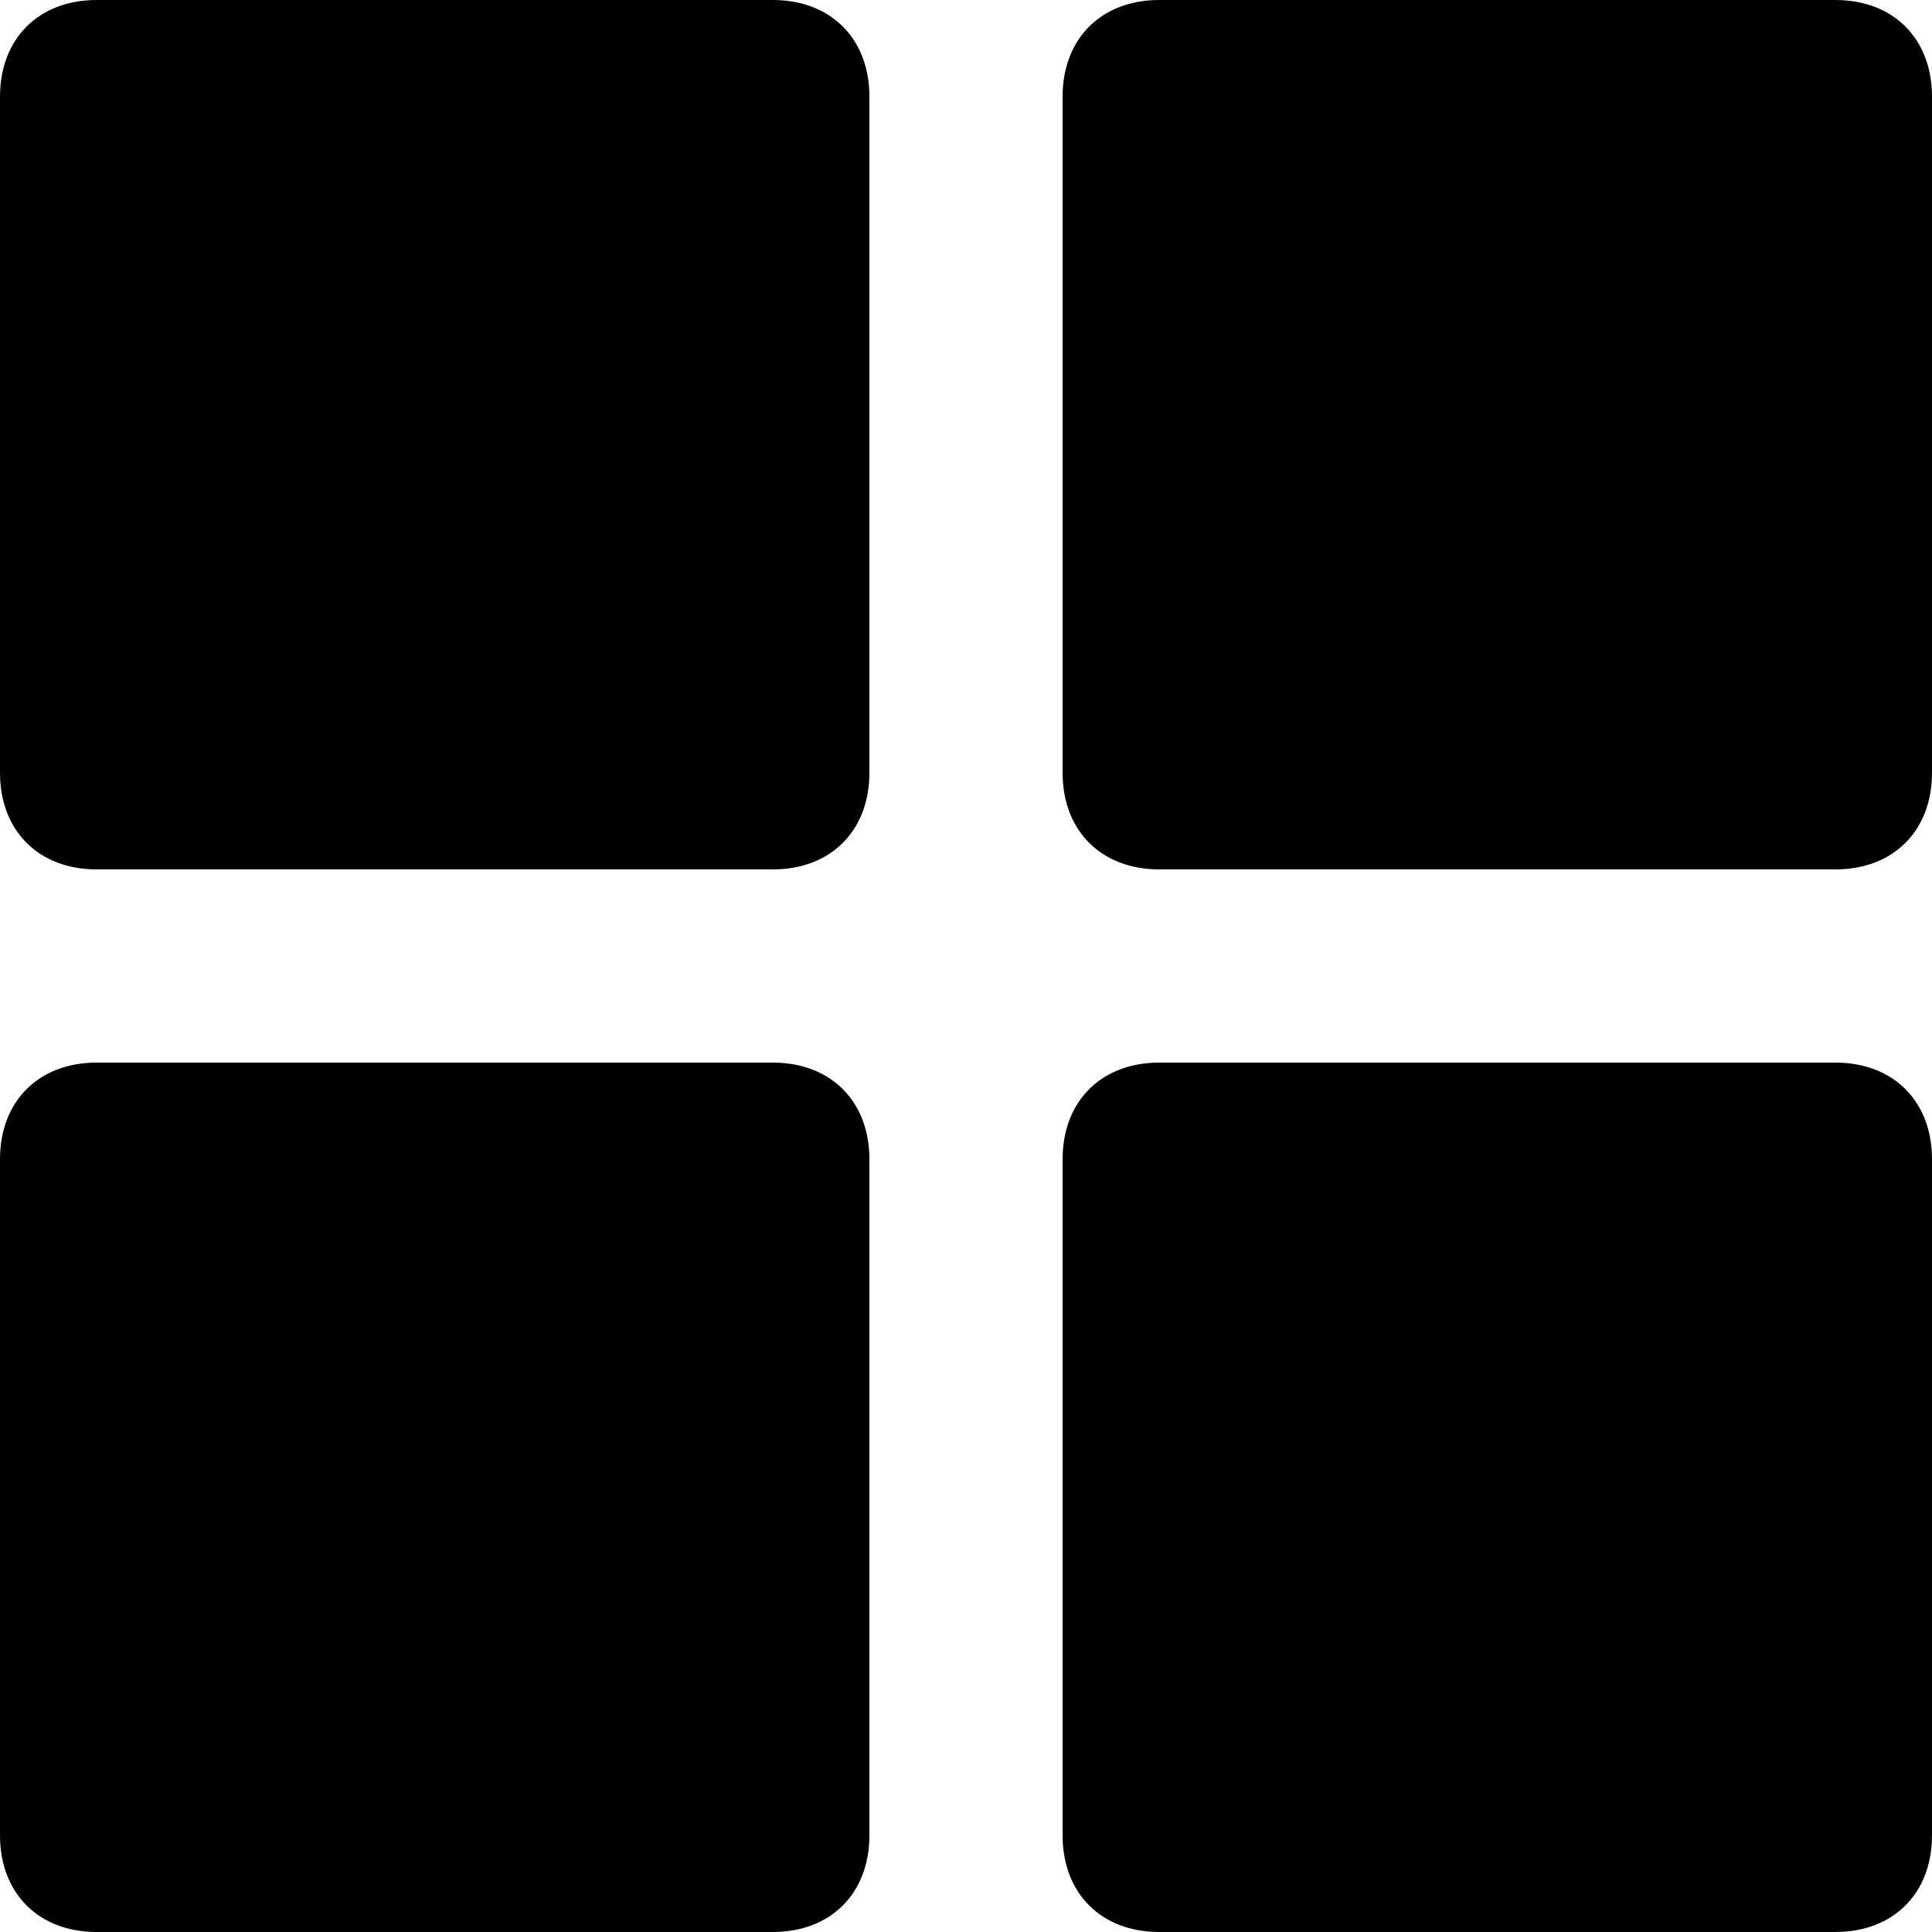
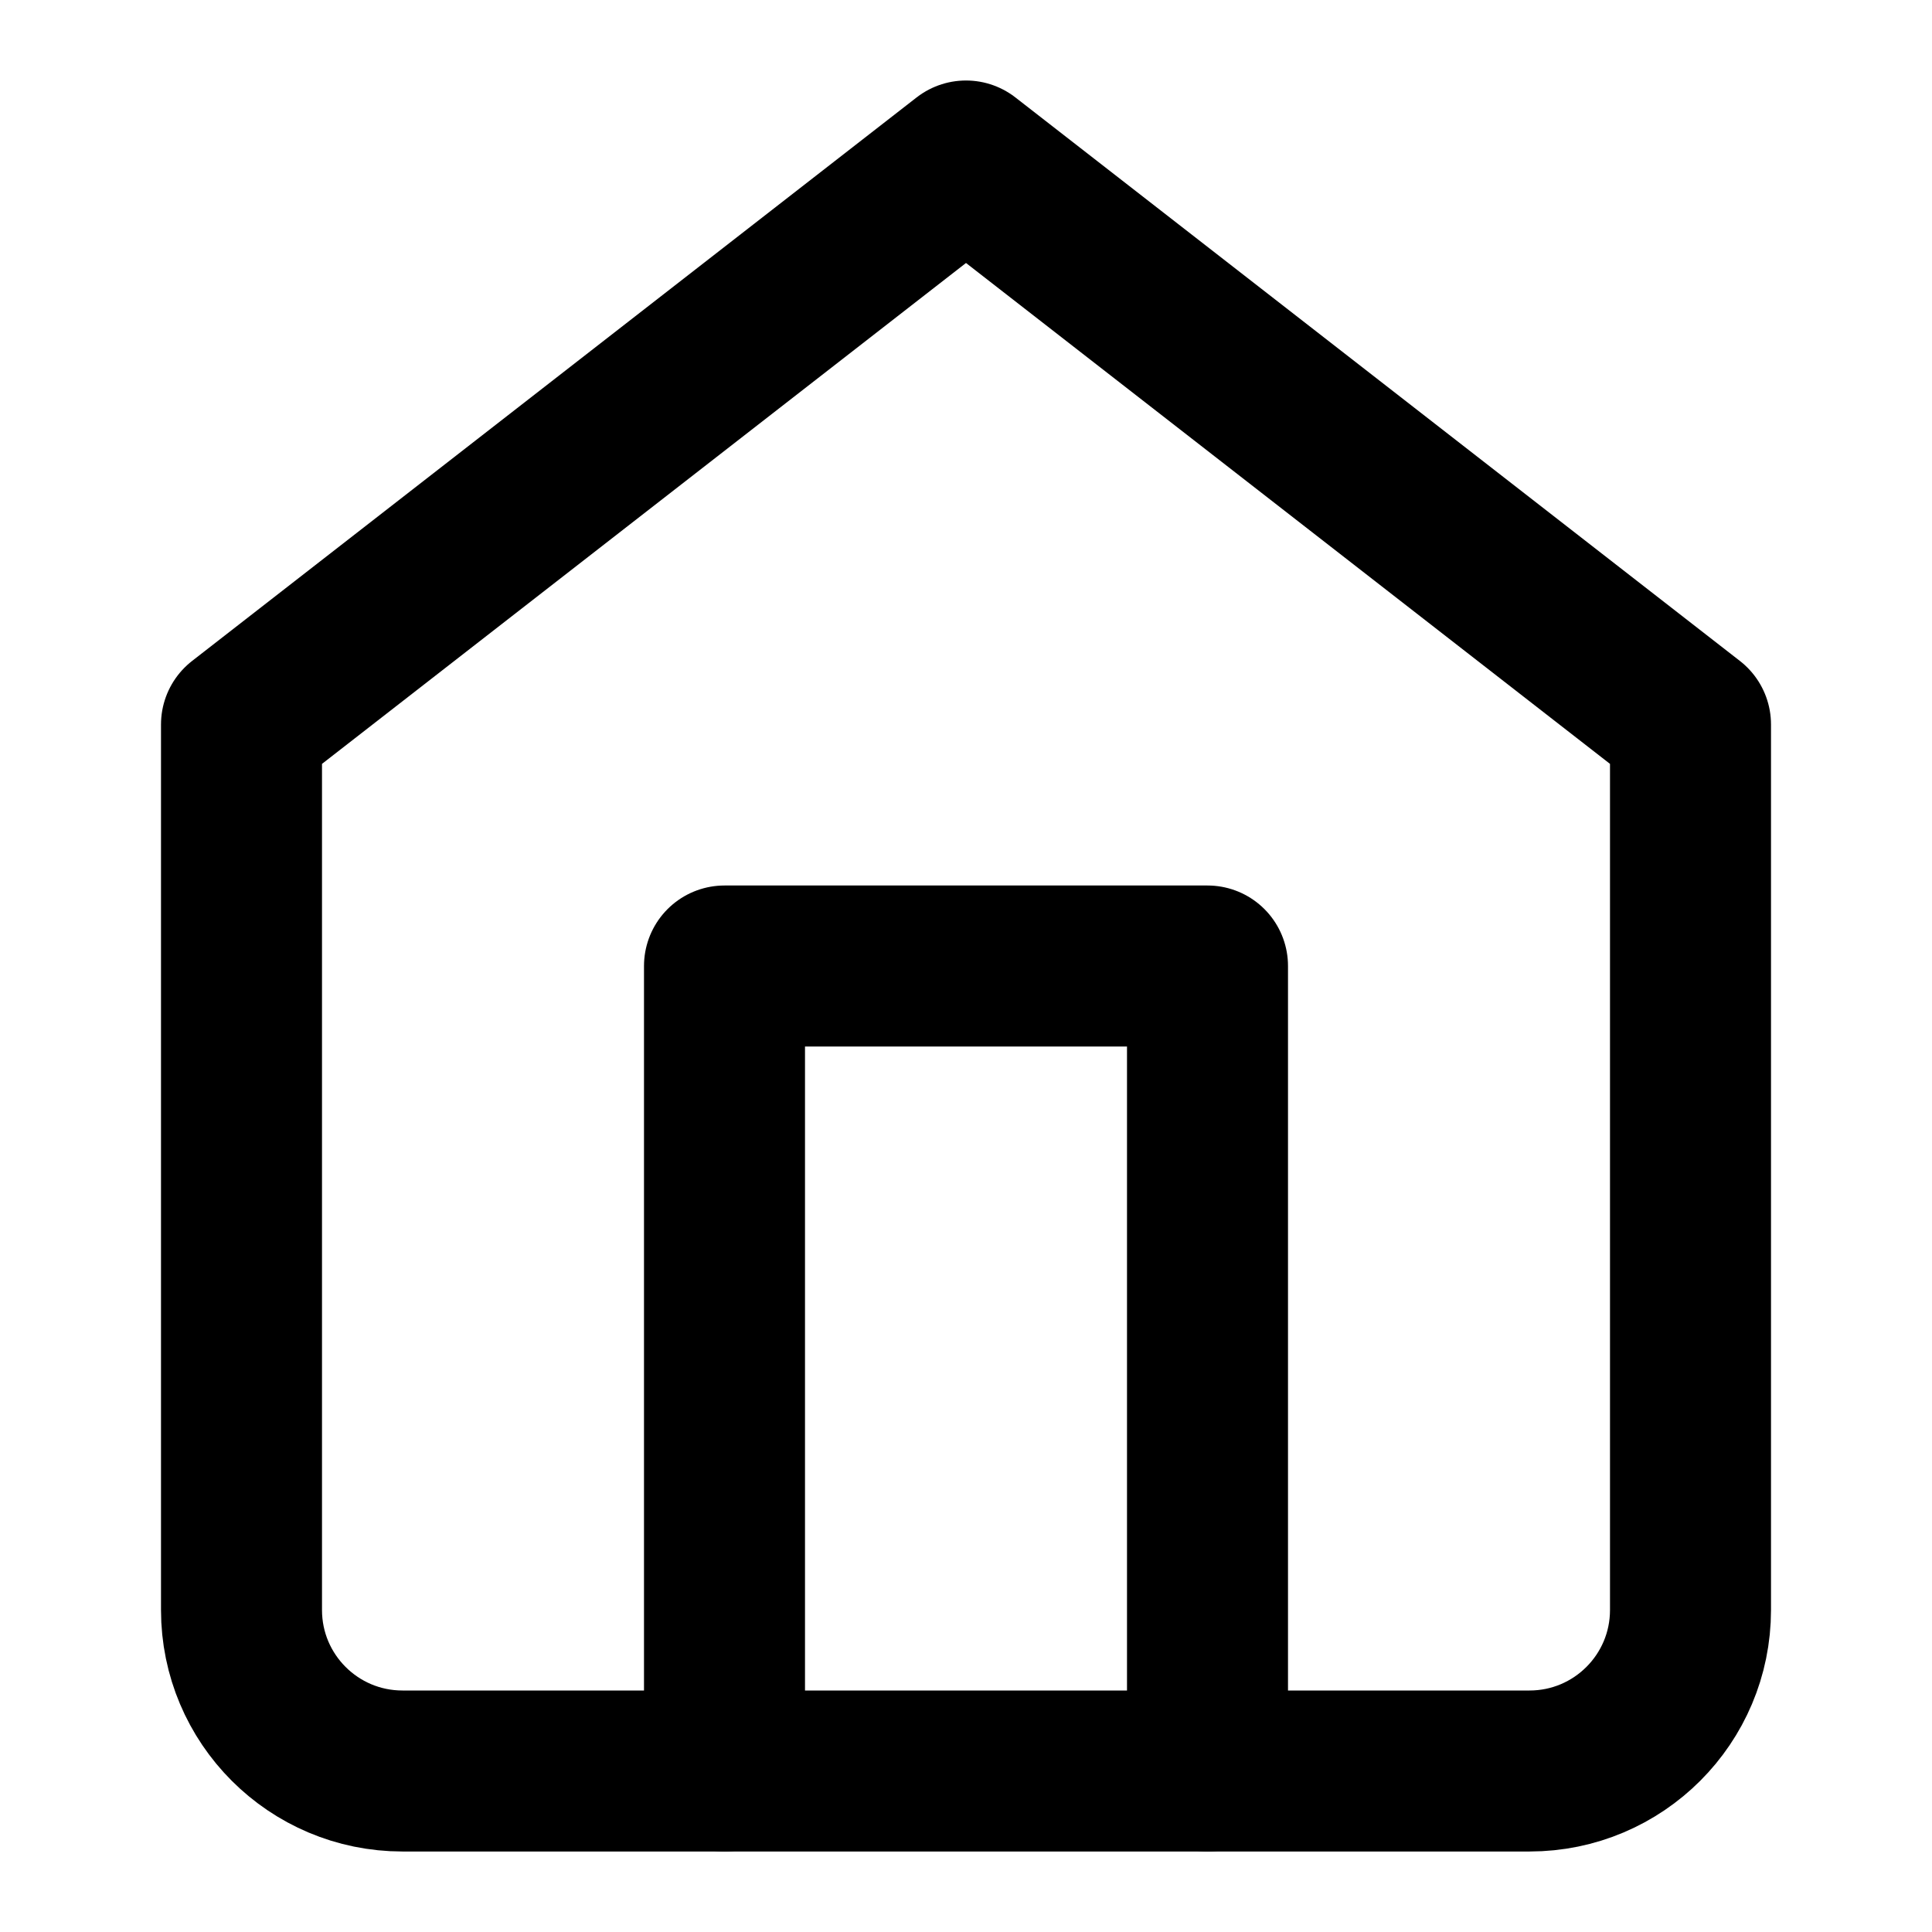
- <svg xmlns="http://www.w3.org/2000/svg" width="100" height="100" viewBox="0 0 20 20">
-   <path d="M8 0H1C.4 0 0 .4 0 1v7c0 .6.4 1 1 1h7c.6 0 1-.4 1-1V1c0-.6-.4-1-1-1Zm0 11H1c-.6 0-1 .4-1 1v7c0 .6.4 1 1 1h7c.6 0 1-.4 1-1v-7c0-.6-.4-1-1-1ZM19 0h-7c-.6 0-1 .4-1 1v7c0 .6.4 1 1 1h7c.6 0 1-.4 1-1V1c0-.6-.4-1-1-1Zm0 11h-7c-.6 0-1 .4-1 1v7c0 .6.4 1 1 1h7c.6 0 1-.4 1-1v-7c0-.6-.4-1-1-1Z" fill="currentColor" />
+ <svg xmlns="http://www.w3.org/2000/svg" width="26" height="26" viewBox="0 0 24 24" fill="none" stroke="currentColor" stroke-width="2" stroke-linecap="round" stroke-linejoin="round" class="lucide lucide-home">
+   <path d="m3 9 9-7 9 7v11a2 2 0 0 1-2 2H5a2 2 0 0 1-2-2z" />
+   <polyline points="9 22 9 12 15 12 15 22" />
</svg>
